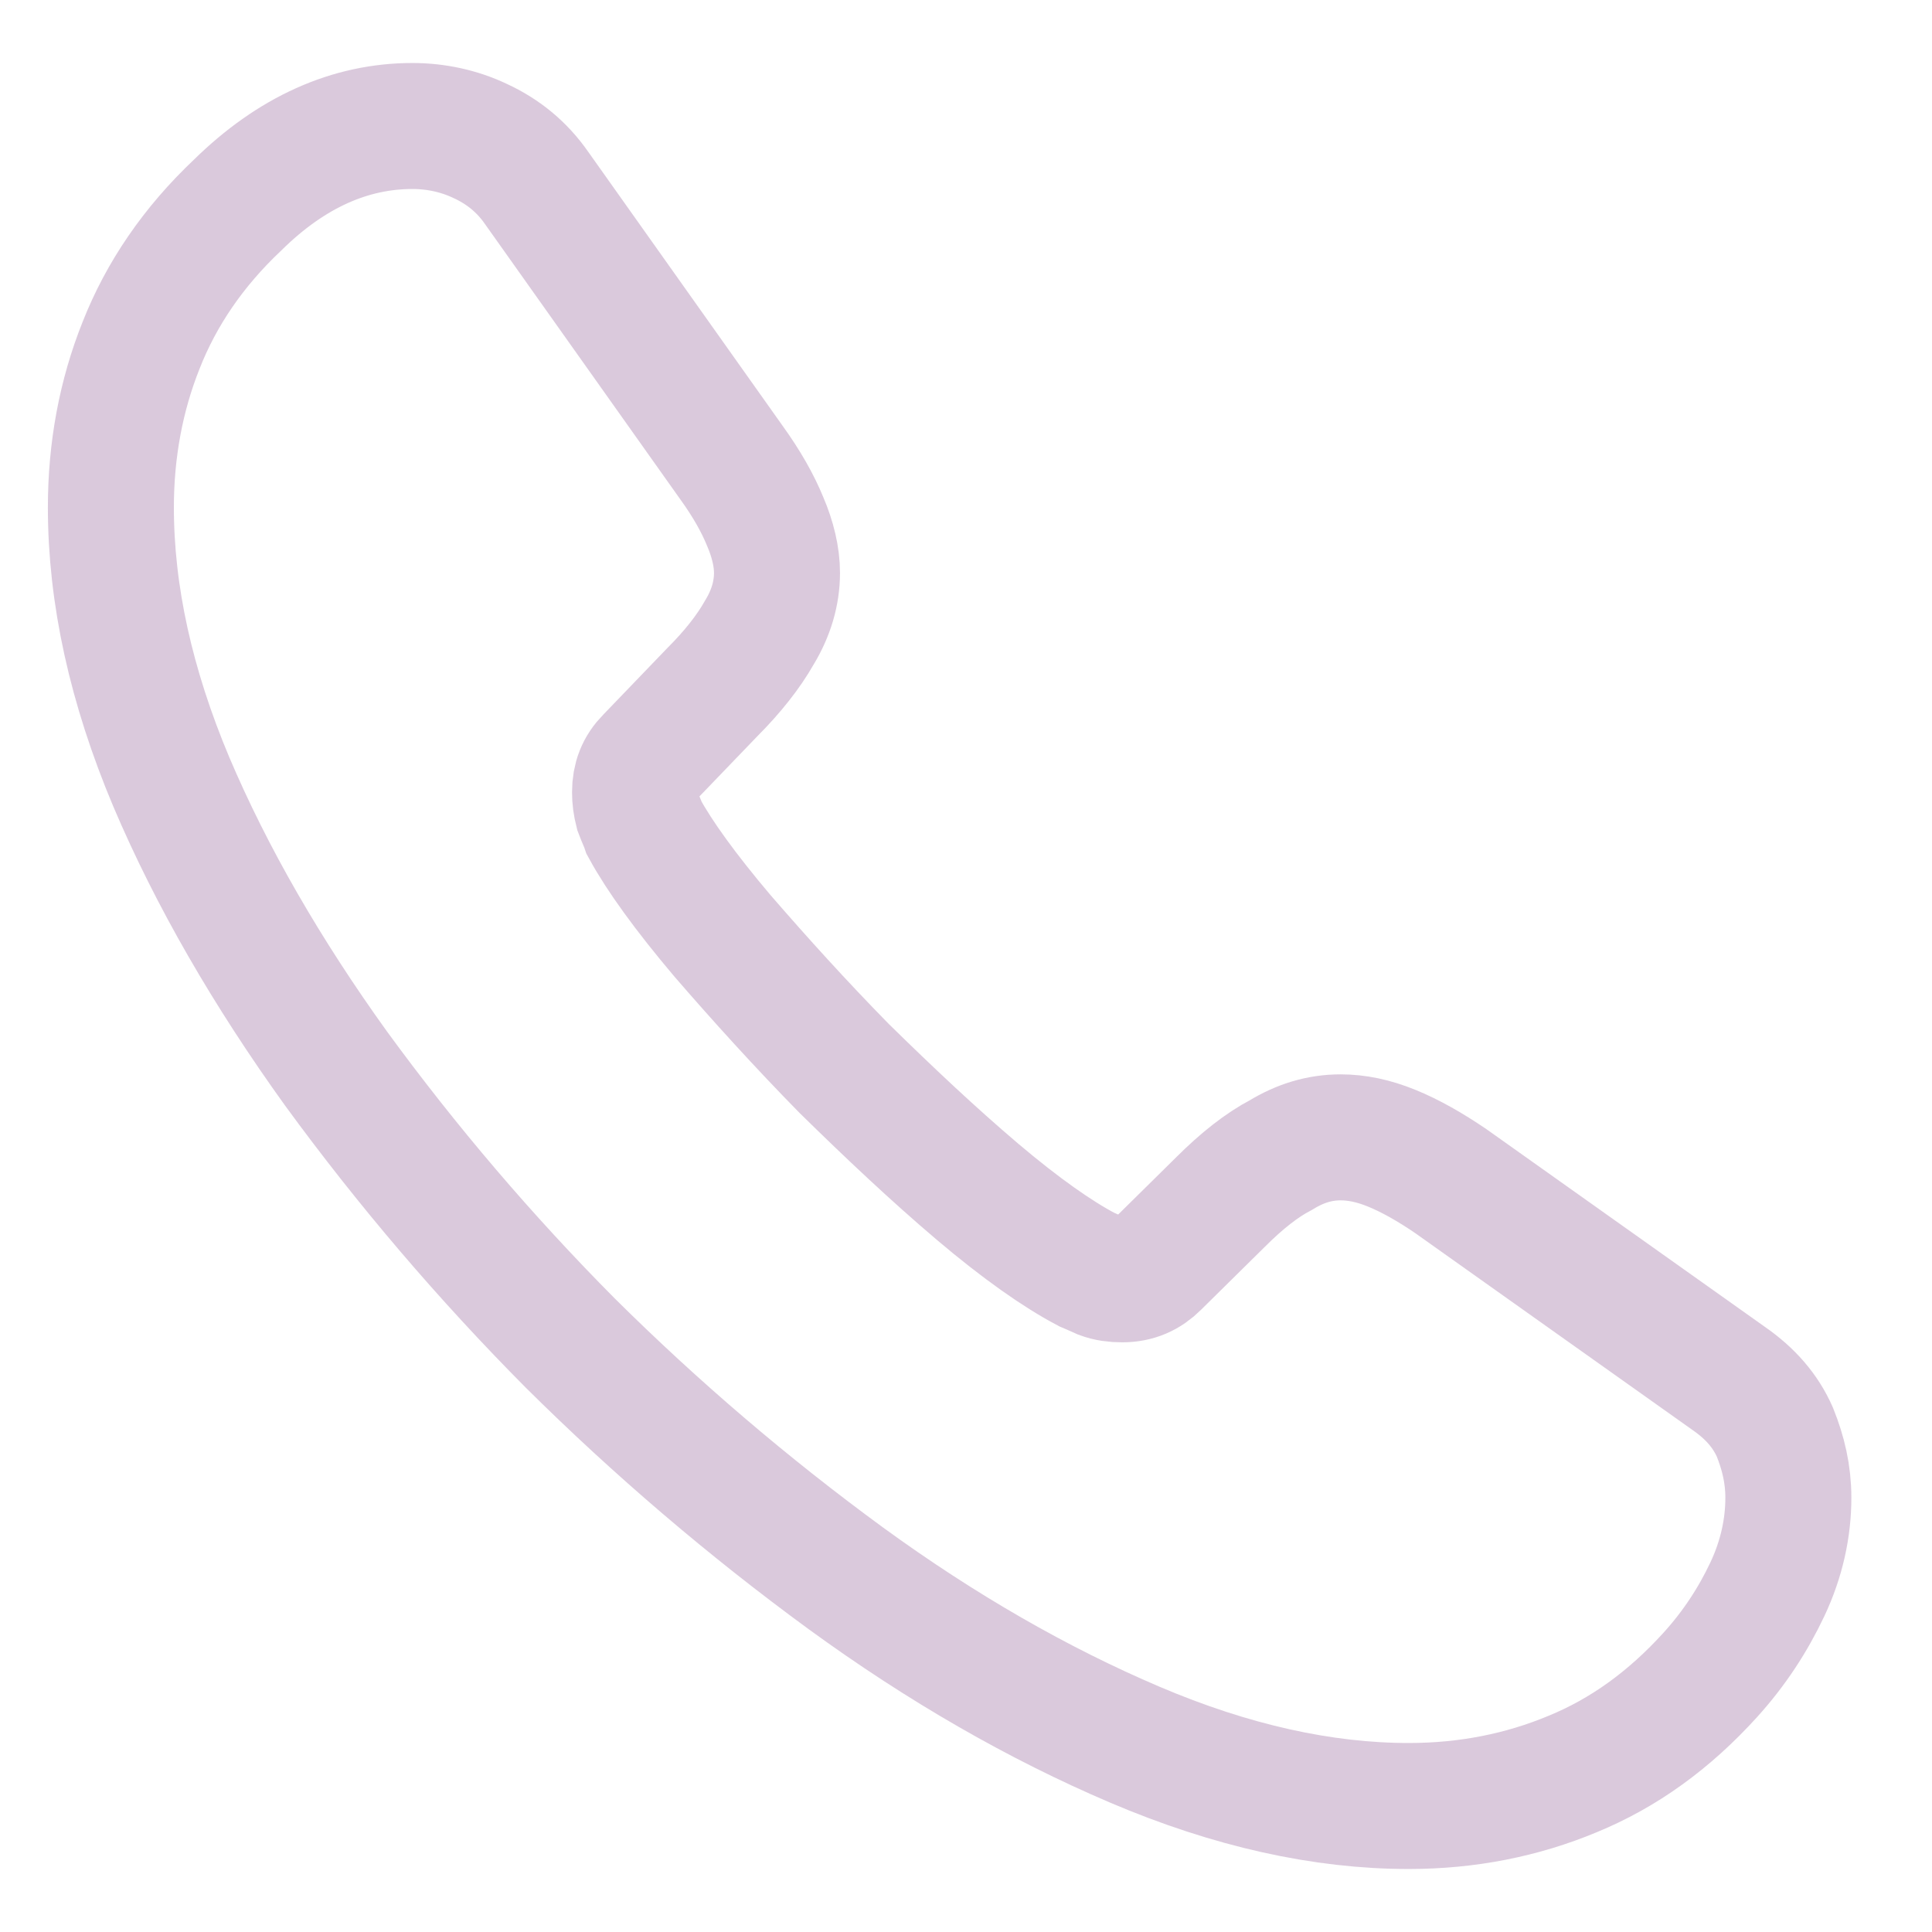
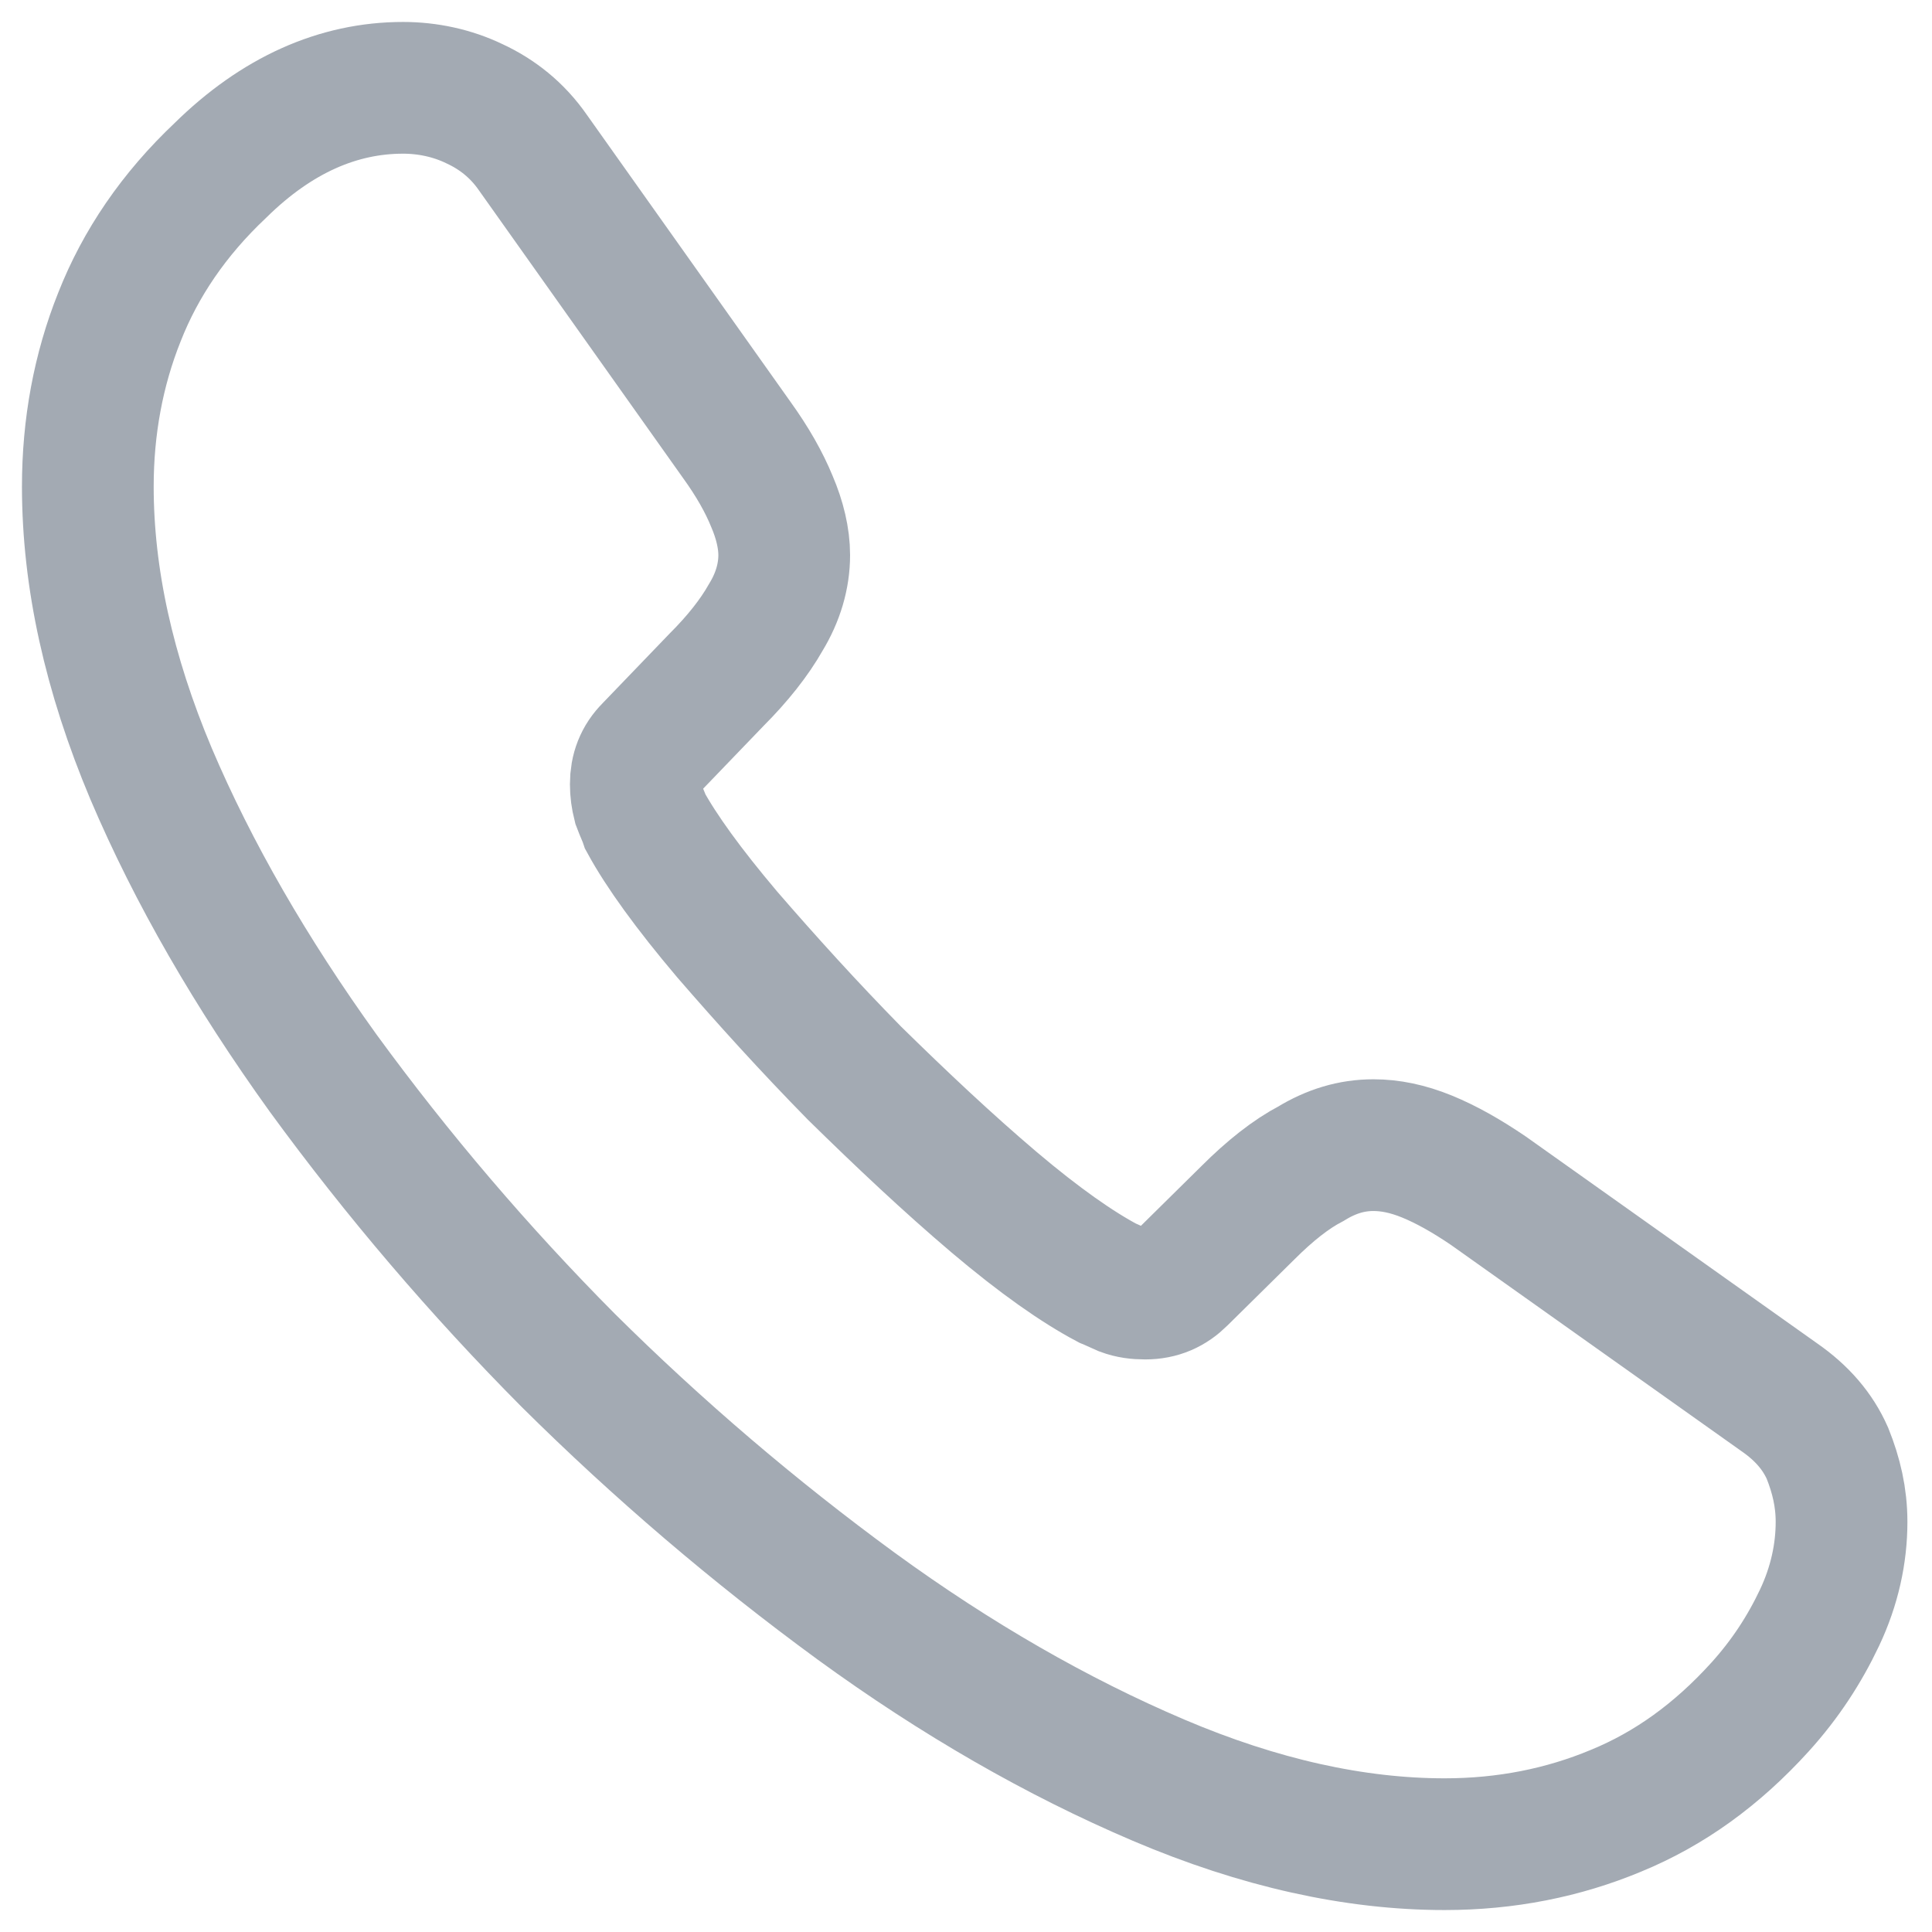
- <svg xmlns="http://www.w3.org/2000/svg" width="23" height="23" viewBox="0 0 23 23" fill="none">
-   <path d="M21.29 17.83C21.29 18.19 21.21 18.56 21.04 18.92C20.87 19.28 20.65 19.62 20.36 19.94C19.87 20.48 19.33 20.87 18.72 21.12C18.12 21.37 17.47 21.5 16.77 21.5C15.75 21.5 14.66 21.26 13.51 20.77C12.36 20.28 11.21 19.62 10.07 18.79C8.908 17.94 7.812 17.004 6.79 15.99C5.779 14.972 4.846 13.879 4 12.72C3.18 11.58 2.52 10.44 2.04 9.31C1.56 8.17 1.32 7.08 1.32 6.04C1.32 5.36 1.44 4.71 1.68 4.11C1.92 3.5 2.3 2.94 2.83 2.44C3.47 1.81 4.17 1.5 4.91 1.5C5.19 1.5 5.47 1.56 5.72 1.68C5.98 1.8 6.21 1.98 6.39 2.24L8.71 5.51C8.89 5.76 9.02 5.99 9.11 6.21C9.2 6.42 9.25 6.63 9.25 6.82C9.25 7.06 9.18 7.3 9.04 7.53C8.91 7.76 8.72 8 8.48 8.24L7.72 9.03C7.61 9.14 7.56 9.27 7.56 9.43C7.56 9.51 7.57 9.58 7.59 9.66C7.62 9.74 7.65 9.8 7.67 9.86C7.85 10.19 8.16 10.62 8.6 11.14C9.05 11.66 9.53 12.19 10.05 12.72C10.59 13.25 11.11 13.74 11.64 14.19C12.16 14.63 12.59 14.93 12.93 15.11C12.98 15.13 13.04 15.16 13.11 15.19C13.19 15.22 13.27 15.23 13.36 15.23C13.53 15.23 13.66 15.17 13.77 15.06L14.53 14.31C14.78 14.06 15.02 13.87 15.25 13.75C15.48 13.61 15.71 13.54 15.96 13.54C16.15 13.54 16.35 13.58 16.57 13.67C16.79 13.76 17.02 13.89 17.27 14.06L20.58 16.41C20.84 16.59 21.02 16.8 21.13 17.05C21.23 17.3 21.29 17.55 21.29 17.83Z" stroke="#6F2877" stroke-opacity="0.25" stroke-width="1.5" stroke-miterlimit="10" />
+ <svg xmlns="http://www.w3.org/2000/svg" width="22" height="22" viewBox="0 0 22 22" fill="none">
+   <path d="M20.97 17.33C20.97 17.69 20.89 18.06 20.72 18.42C20.55 18.78 20.33 19.12 20.04 19.44C19.55 19.98 19.01 20.37 18.4 20.62C17.8 20.87 17.15 21 16.45 21C15.43 21 14.34 20.76 13.19 20.27C12.04 19.78 10.89 19.12 9.75 18.29C8.588 17.44 7.492 16.504 6.47 15.49C5.459 14.472 4.526 13.379 3.68 12.22C2.86 11.08 2.2 9.94 1.72 8.81C1.24 7.67 1 6.58 1 5.54C1 4.86 1.12 4.21 1.36 3.61C1.6 3 1.98 2.44 2.51 1.94C3.15 1.31 3.85 1 4.59 1C4.87 1 5.15 1.06 5.4 1.18C5.66 1.3 5.89 1.48 6.07 1.74L8.39 5.01C8.57 5.26 8.7 5.49 8.79 5.71C8.88 5.92 8.93 6.13 8.93 6.32C8.93 6.56 8.86 6.8 8.72 7.03C8.59 7.26 8.4 7.5 8.16 7.74L7.4 8.53C7.29 8.64 7.24 8.77 7.24 8.93C7.24 9.01 7.25 9.08 7.27 9.16C7.3 9.24 7.33 9.3 7.35 9.36C7.53 9.69 7.84 10.12 8.28 10.64C8.73 11.16 9.21 11.69 9.73 12.22C10.27 12.75 10.79 13.24 11.32 13.69C11.84 14.13 12.27 14.43 12.61 14.61C12.66 14.63 12.72 14.66 12.79 14.69C12.87 14.72 12.95 14.73 13.04 14.73C13.21 14.73 13.34 14.67 13.45 14.56L14.21 13.81C14.46 13.56 14.7 13.37 14.93 13.25C15.16 13.11 15.39 13.04 15.64 13.04C15.83 13.04 16.03 13.08 16.25 13.17C16.47 13.26 16.7 13.39 16.95 13.56L20.26 15.91C20.52 16.09 20.7 16.3 20.81 16.55C20.91 16.8 20.97 17.05 20.97 17.33Z" stroke="#A3AAB3" stroke-width="1.5" stroke-miterlimit="10" />
</svg>
